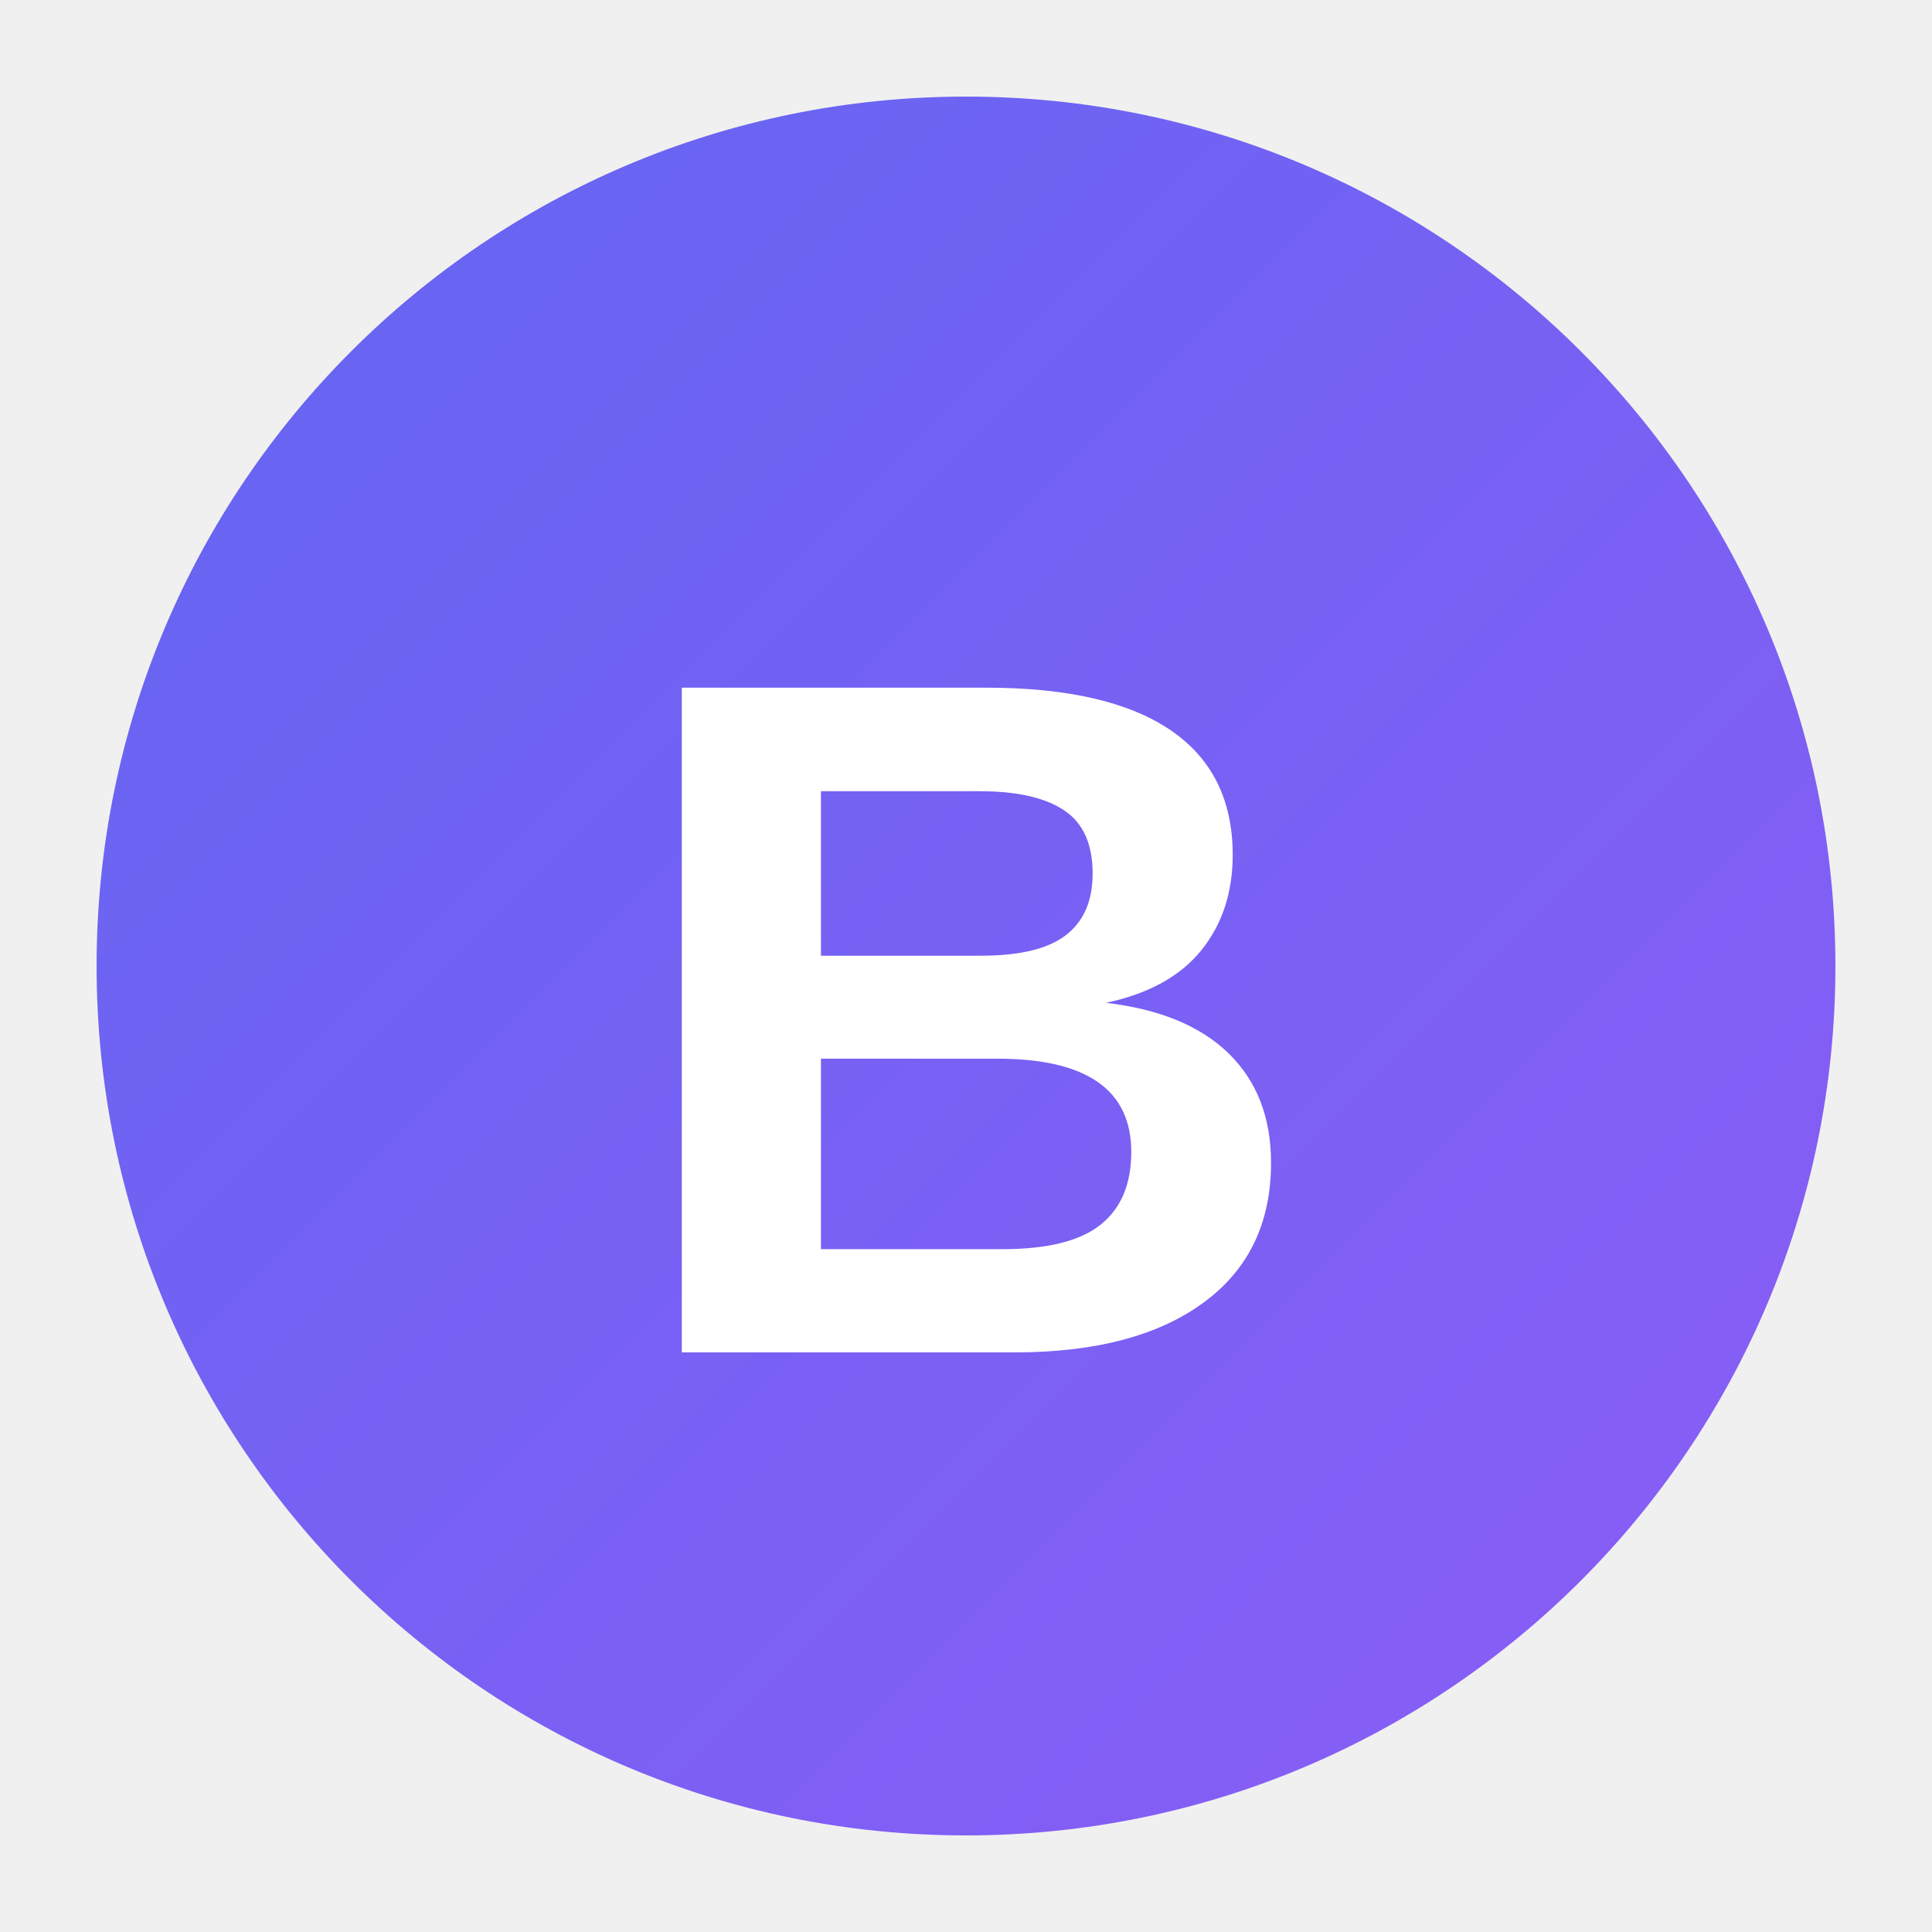
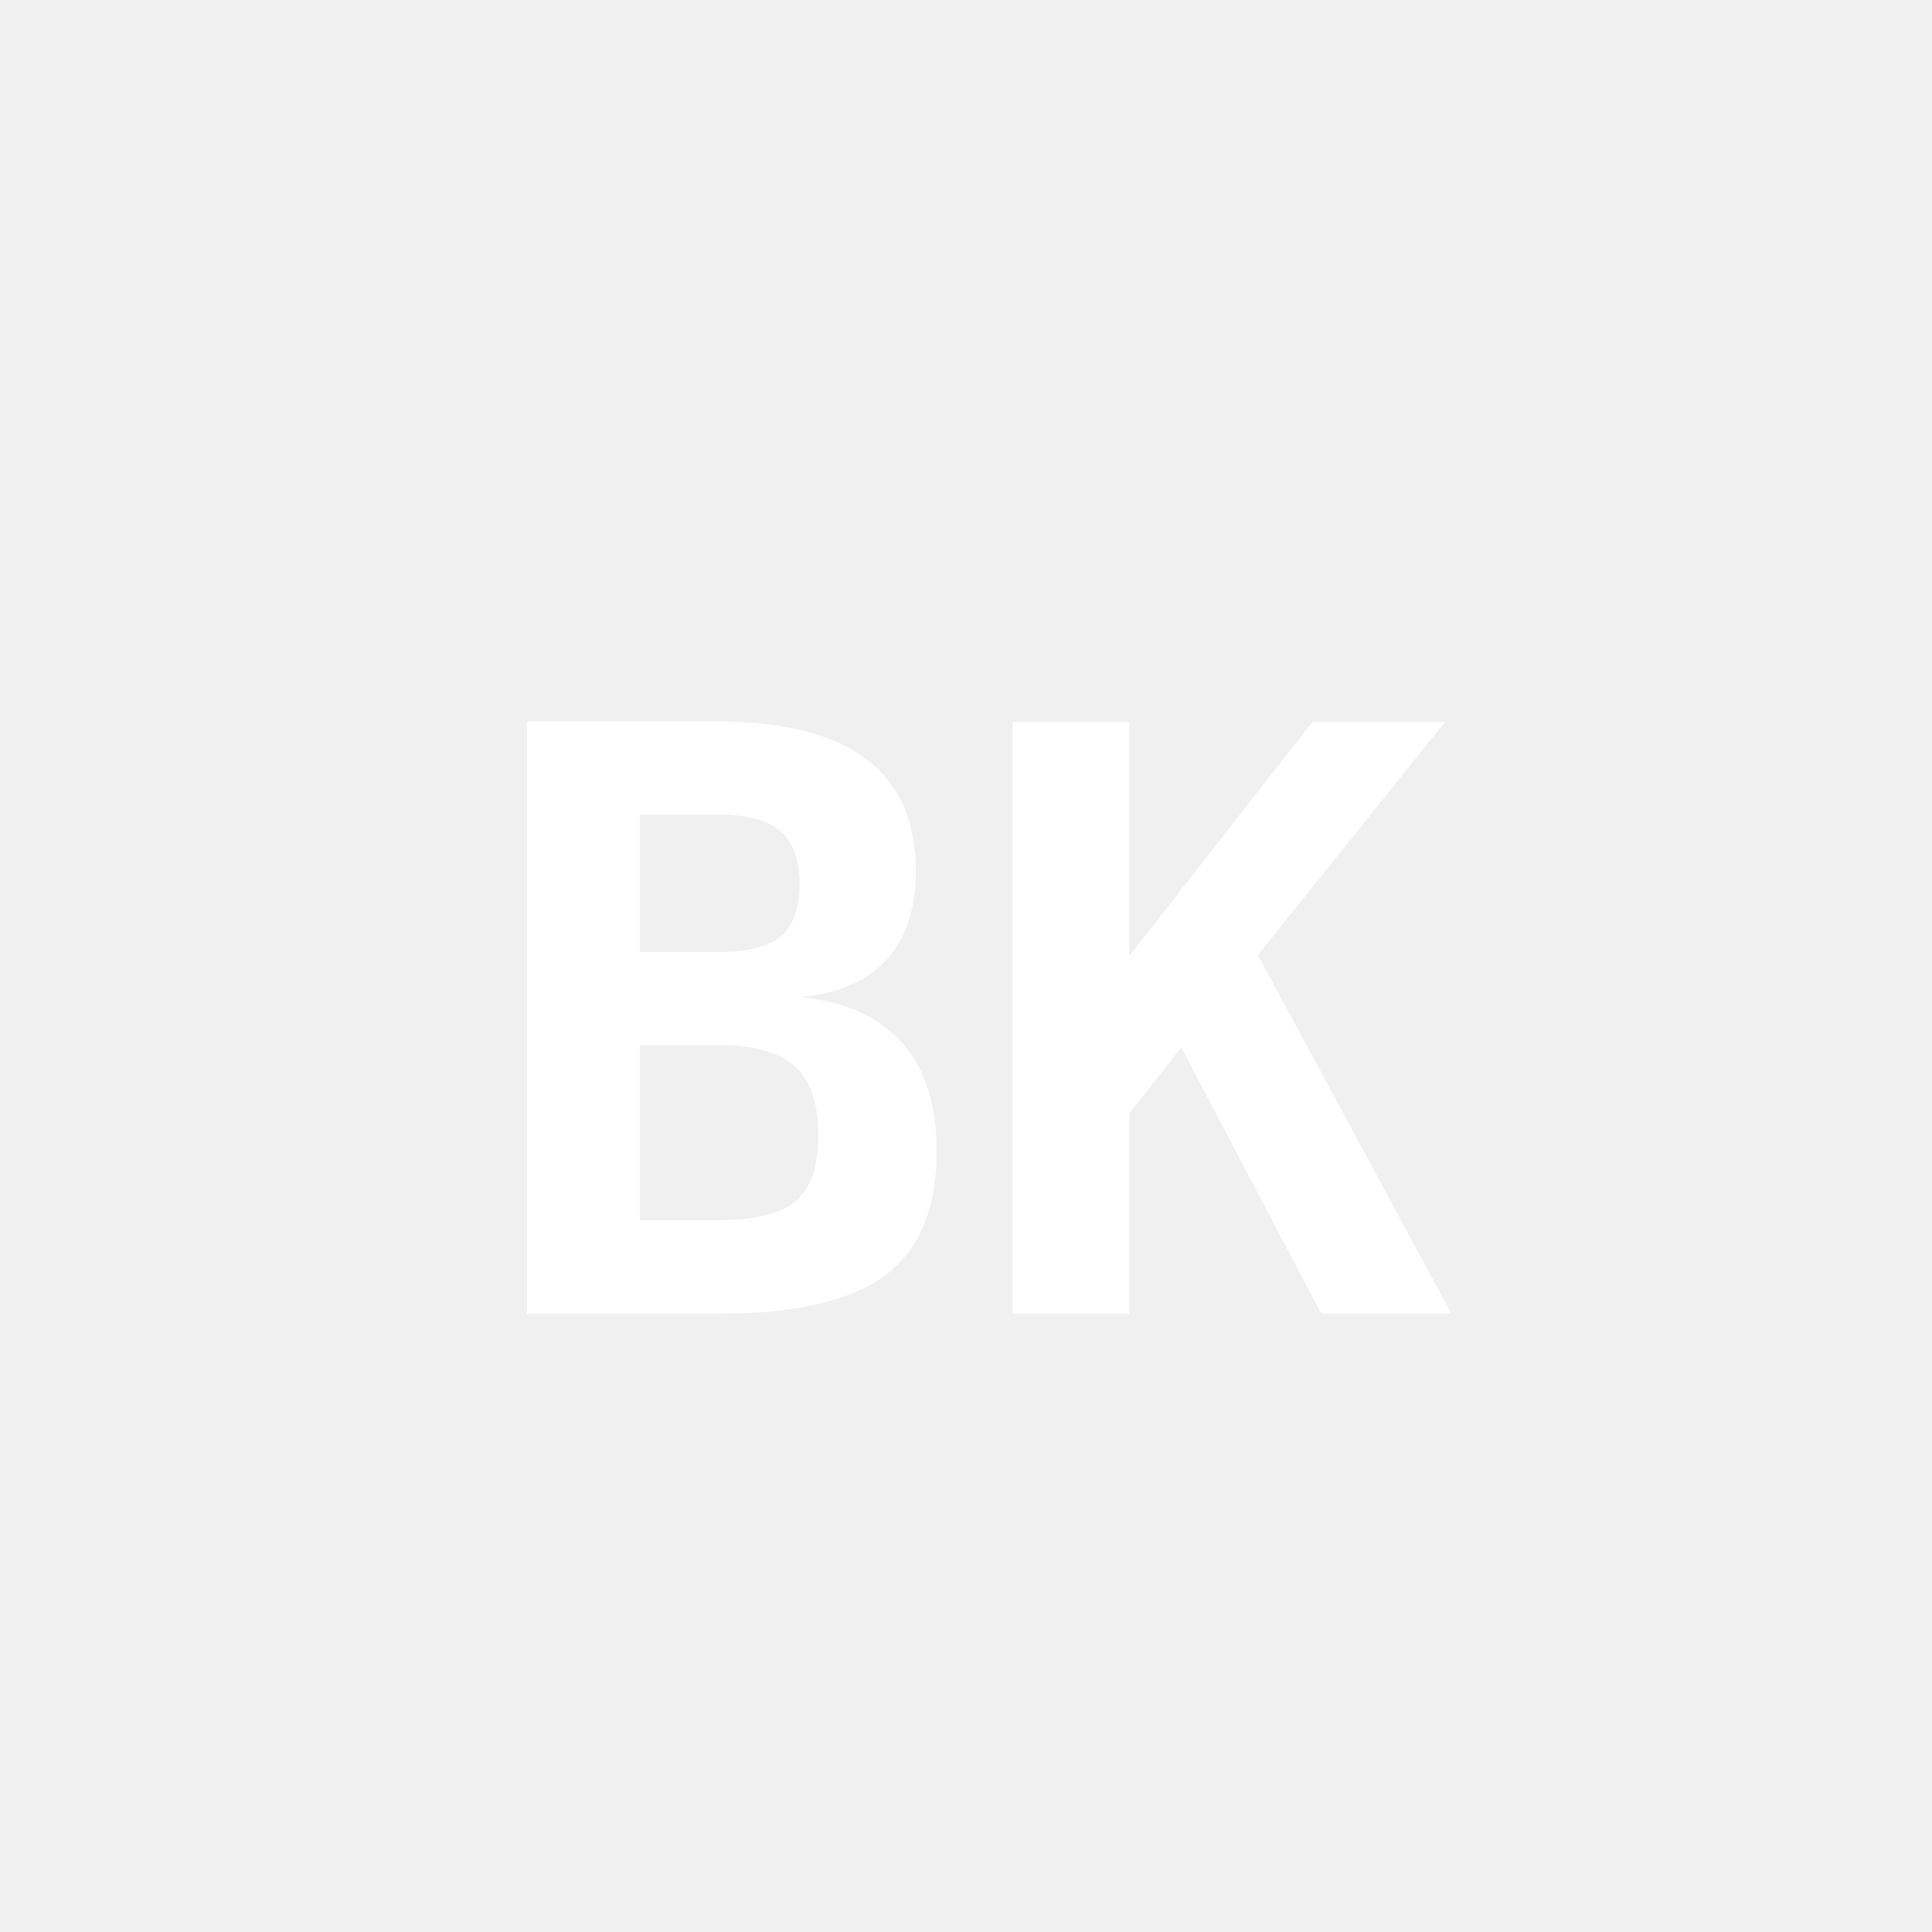
<svg xmlns="http://www.w3.org/2000/svg" viewBox="0 0 100 100">
-   <defs>
-     <linearGradient id="grad" x1="0%" y1="0%" x2="100%" y2="100%">
-       <stop offset="0%" style="stop-color:#6366f1;stop-opacity:1" />
-       <stop offset="100%" style="stop-color:#8b5cf6;stop-opacity:1" />
-     </linearGradient>
-   </defs>
-   <circle cx="50" cy="50" r="45" fill="url(#grad)" />
-   <text x="50" y="70" font-family="Arial" font-size="50" font-weight="bold" fill="white" text-anchor="middle">B</text>
+   <text x="50" y="68" font-family="JetBrains Mono, monospace" font-size="42" font-weight="800" fill="#ffffff" text-anchor="middle">BK</text>
</svg>
